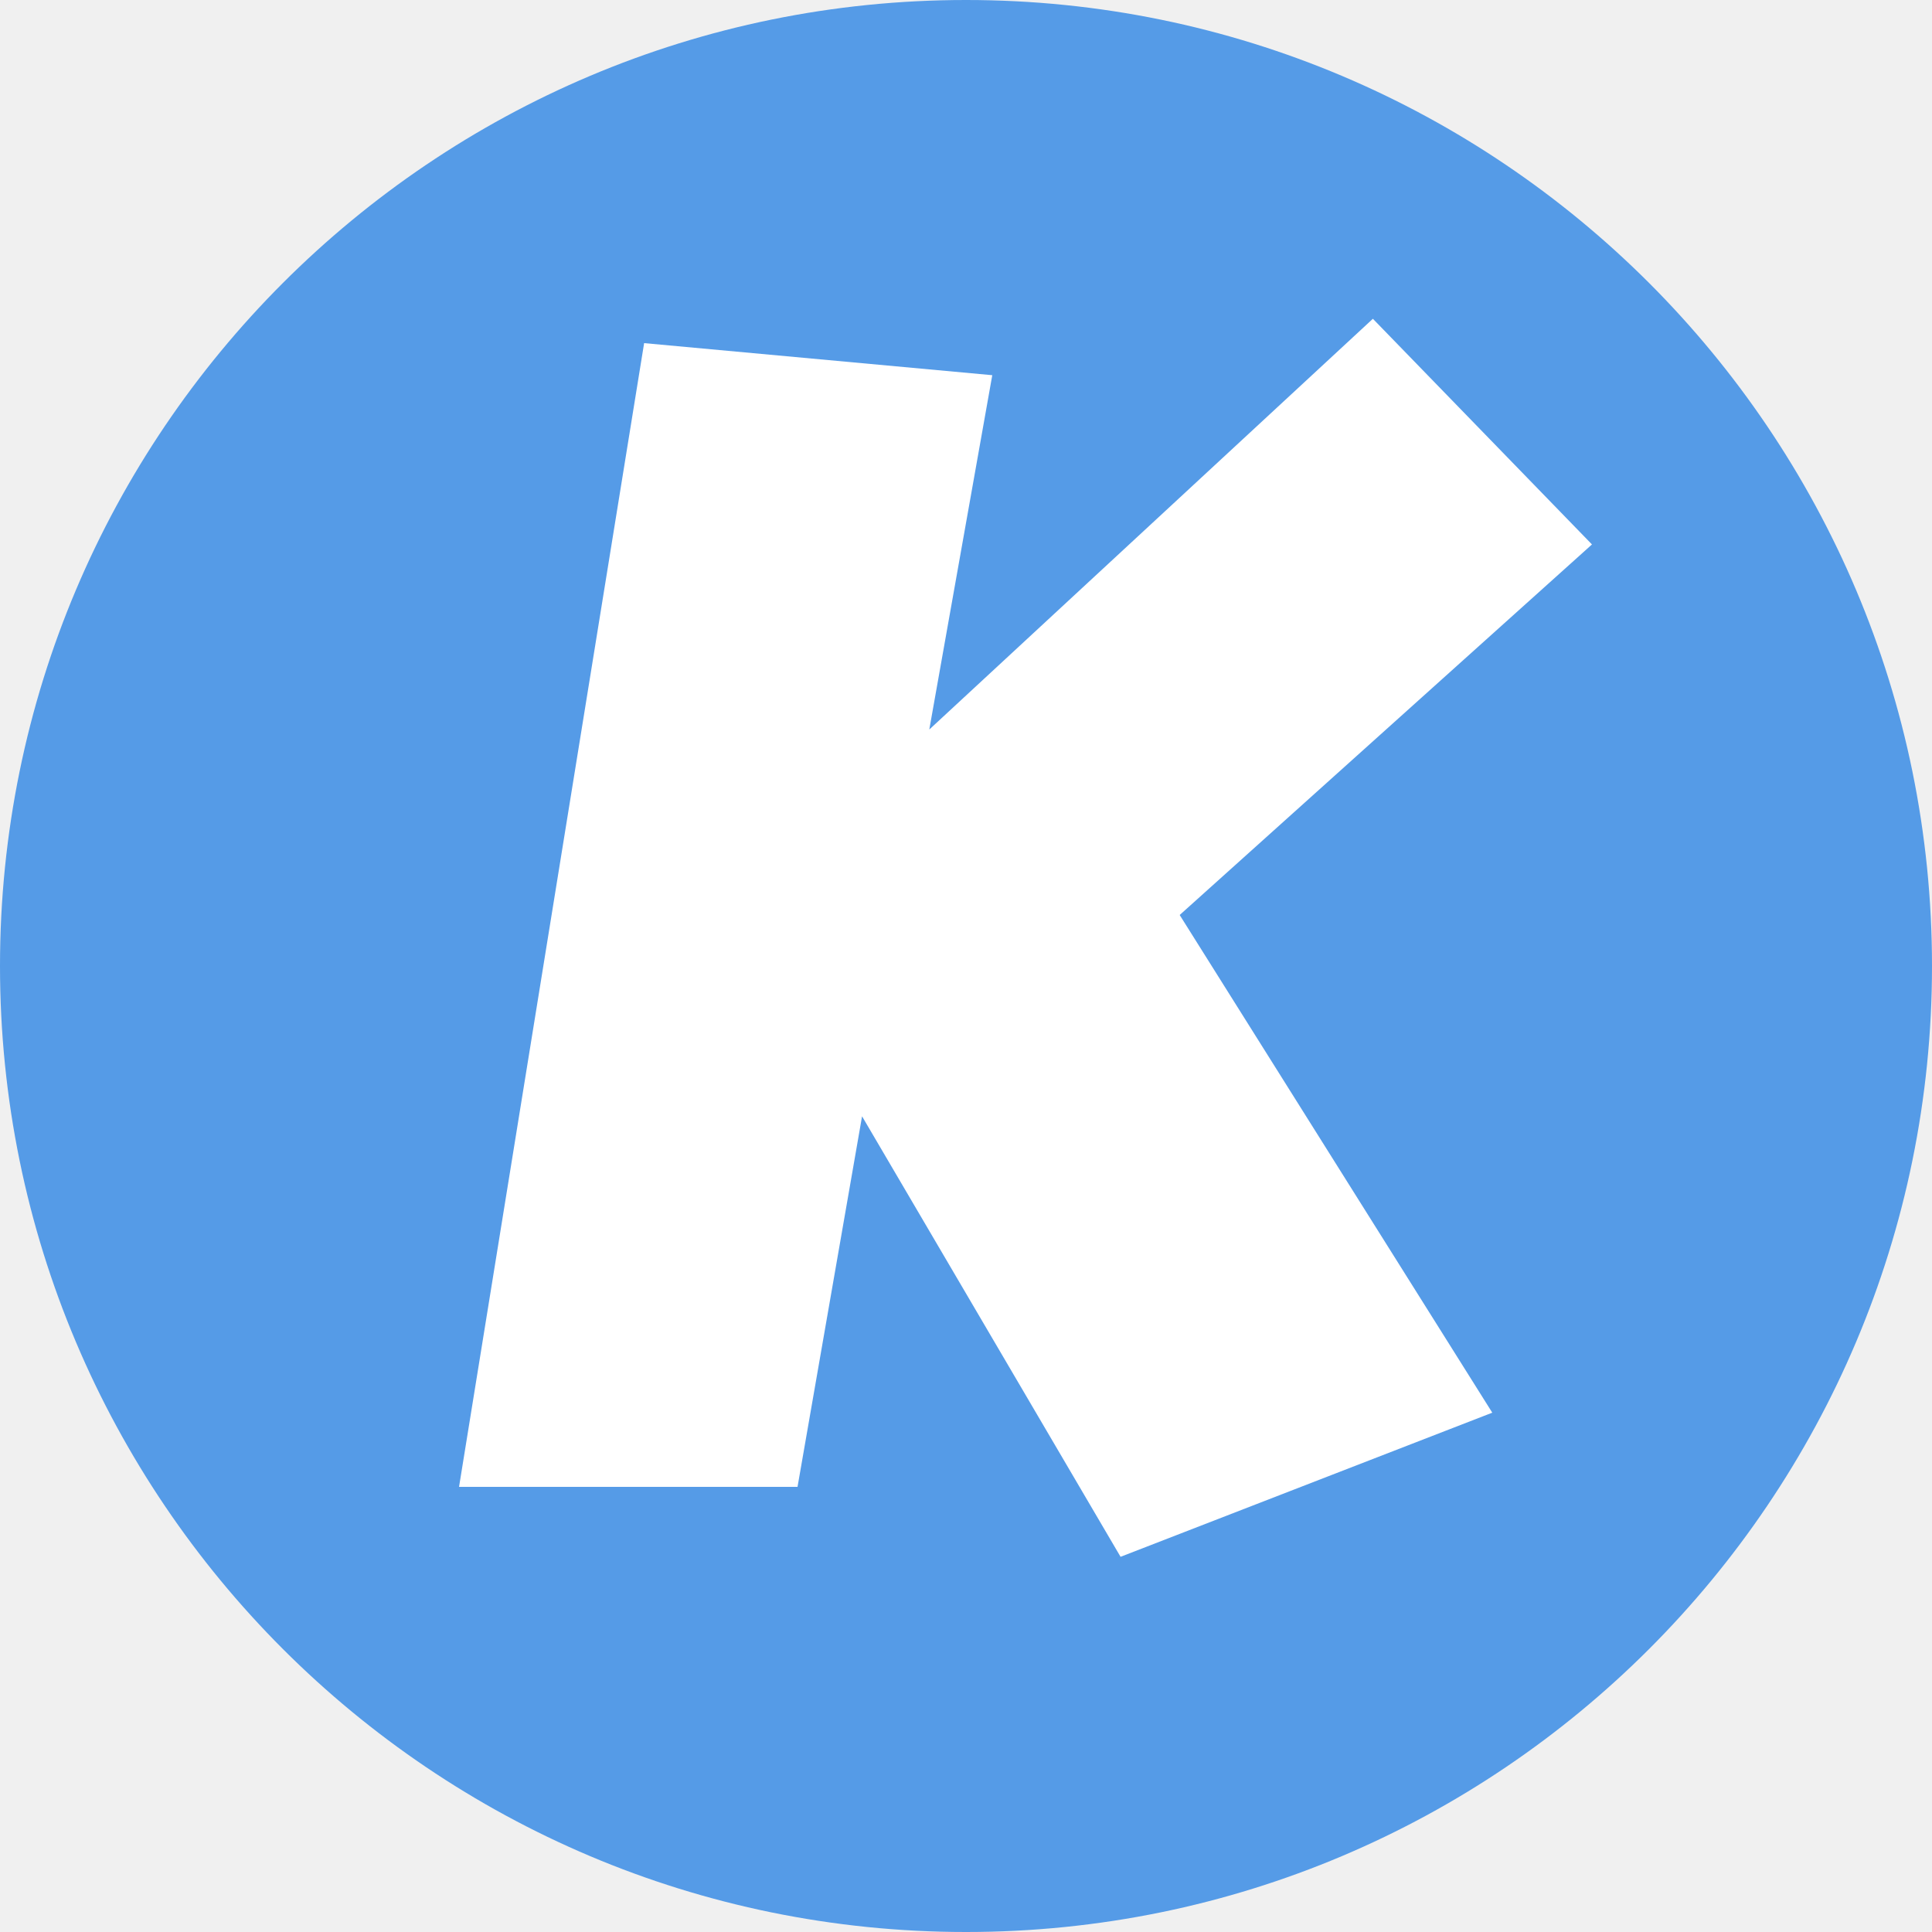
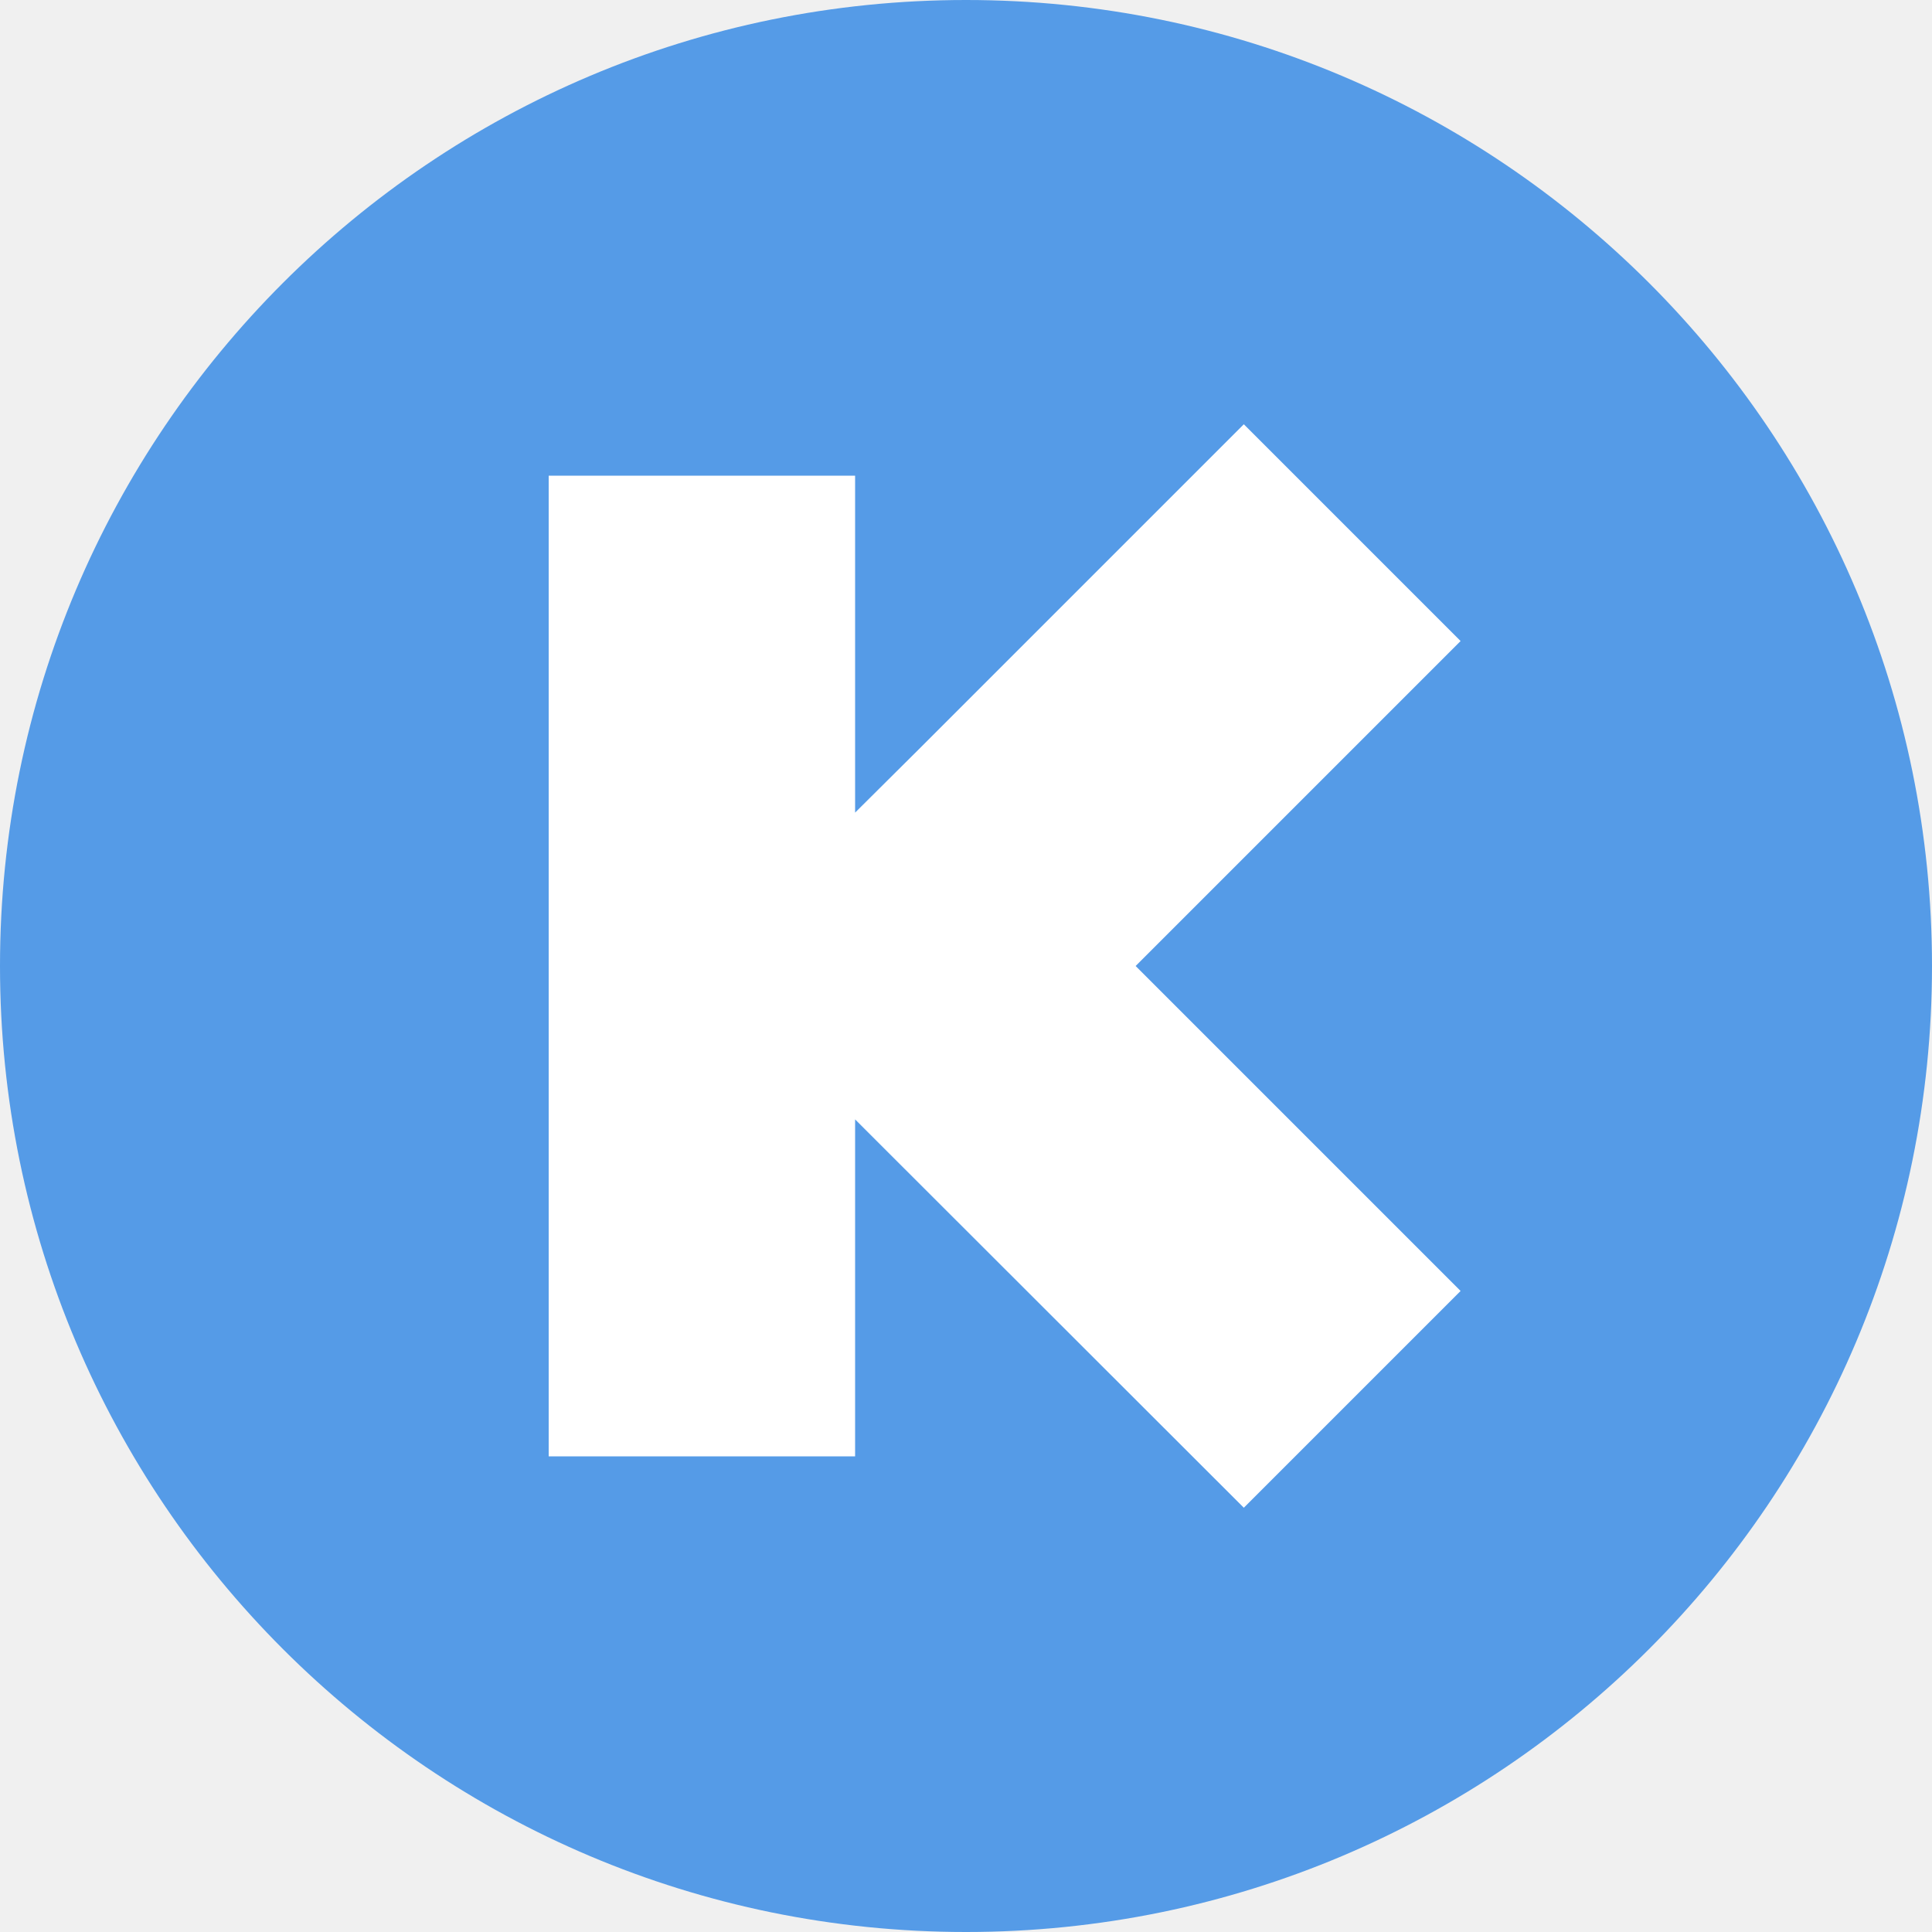
<svg xmlns="http://www.w3.org/2000/svg" width="500" height="500" viewBox="0 0 500 500">
  <style type="text/css">
-     .st0{fill-rule:evenodd;clip-rule:evenodd;fill:#559BE7;}
-     .st1{fill:#FFFFFF;}
-   </style>
+         .st0{fill-rule:evenodd;clip-rule:evenodd;fill:#559BE7;}
+         .st1{fill:#FFFFFF;}
+     </style>
  <circle class="st0" cx="250" cy="250" r="250" />
-   <path class="st1" d="M290,402.9l-66.9-114l-16.7,95.9h-87.6l47.9-296l90.1,8.3l-16.3,91.7L355.3,82.5l56.7,58.4l-106.7,95.9   l80.9,128.8L290,402.9z" />
+   <polygon class="st1" points="378,165.9 321.9,109.8 237.8,193.9 237.8,193.9 221.3,210.3 221.3,123.1 142,123.1 142,376.9  221.3,376.9 221.3,289.7 321.9,390.2 378,334.1 293.9,250 " />
</svg>
